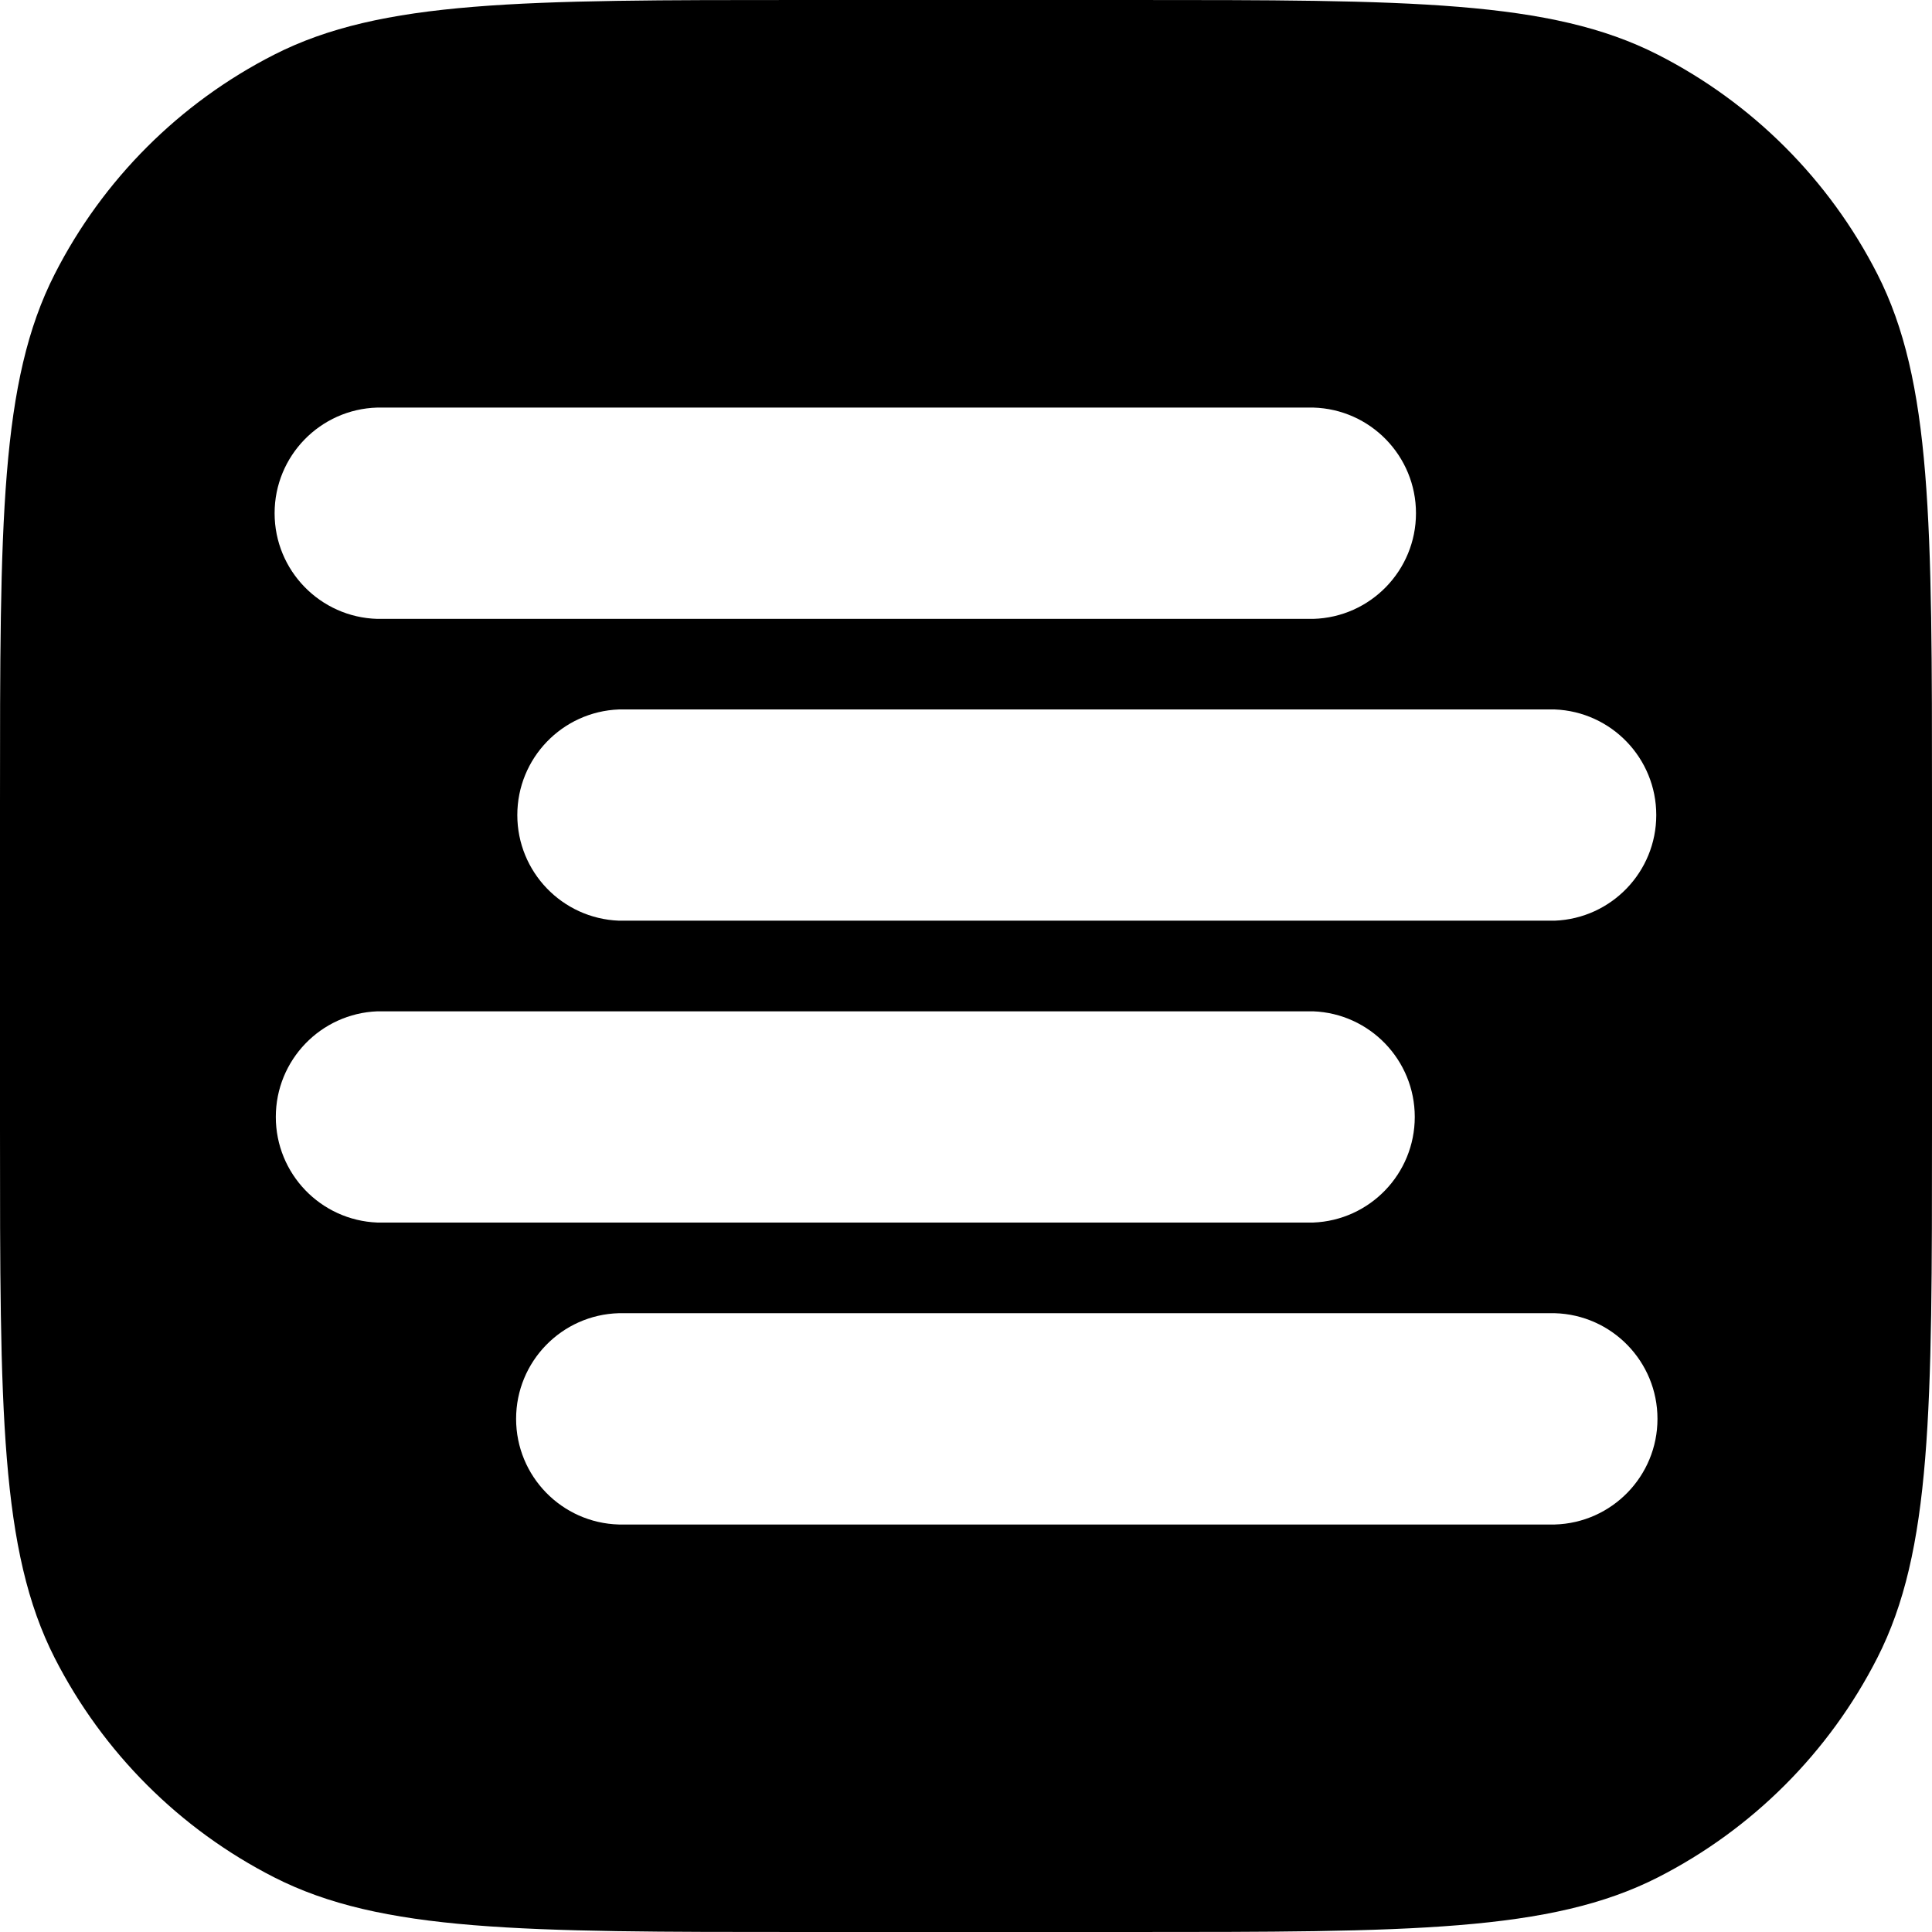
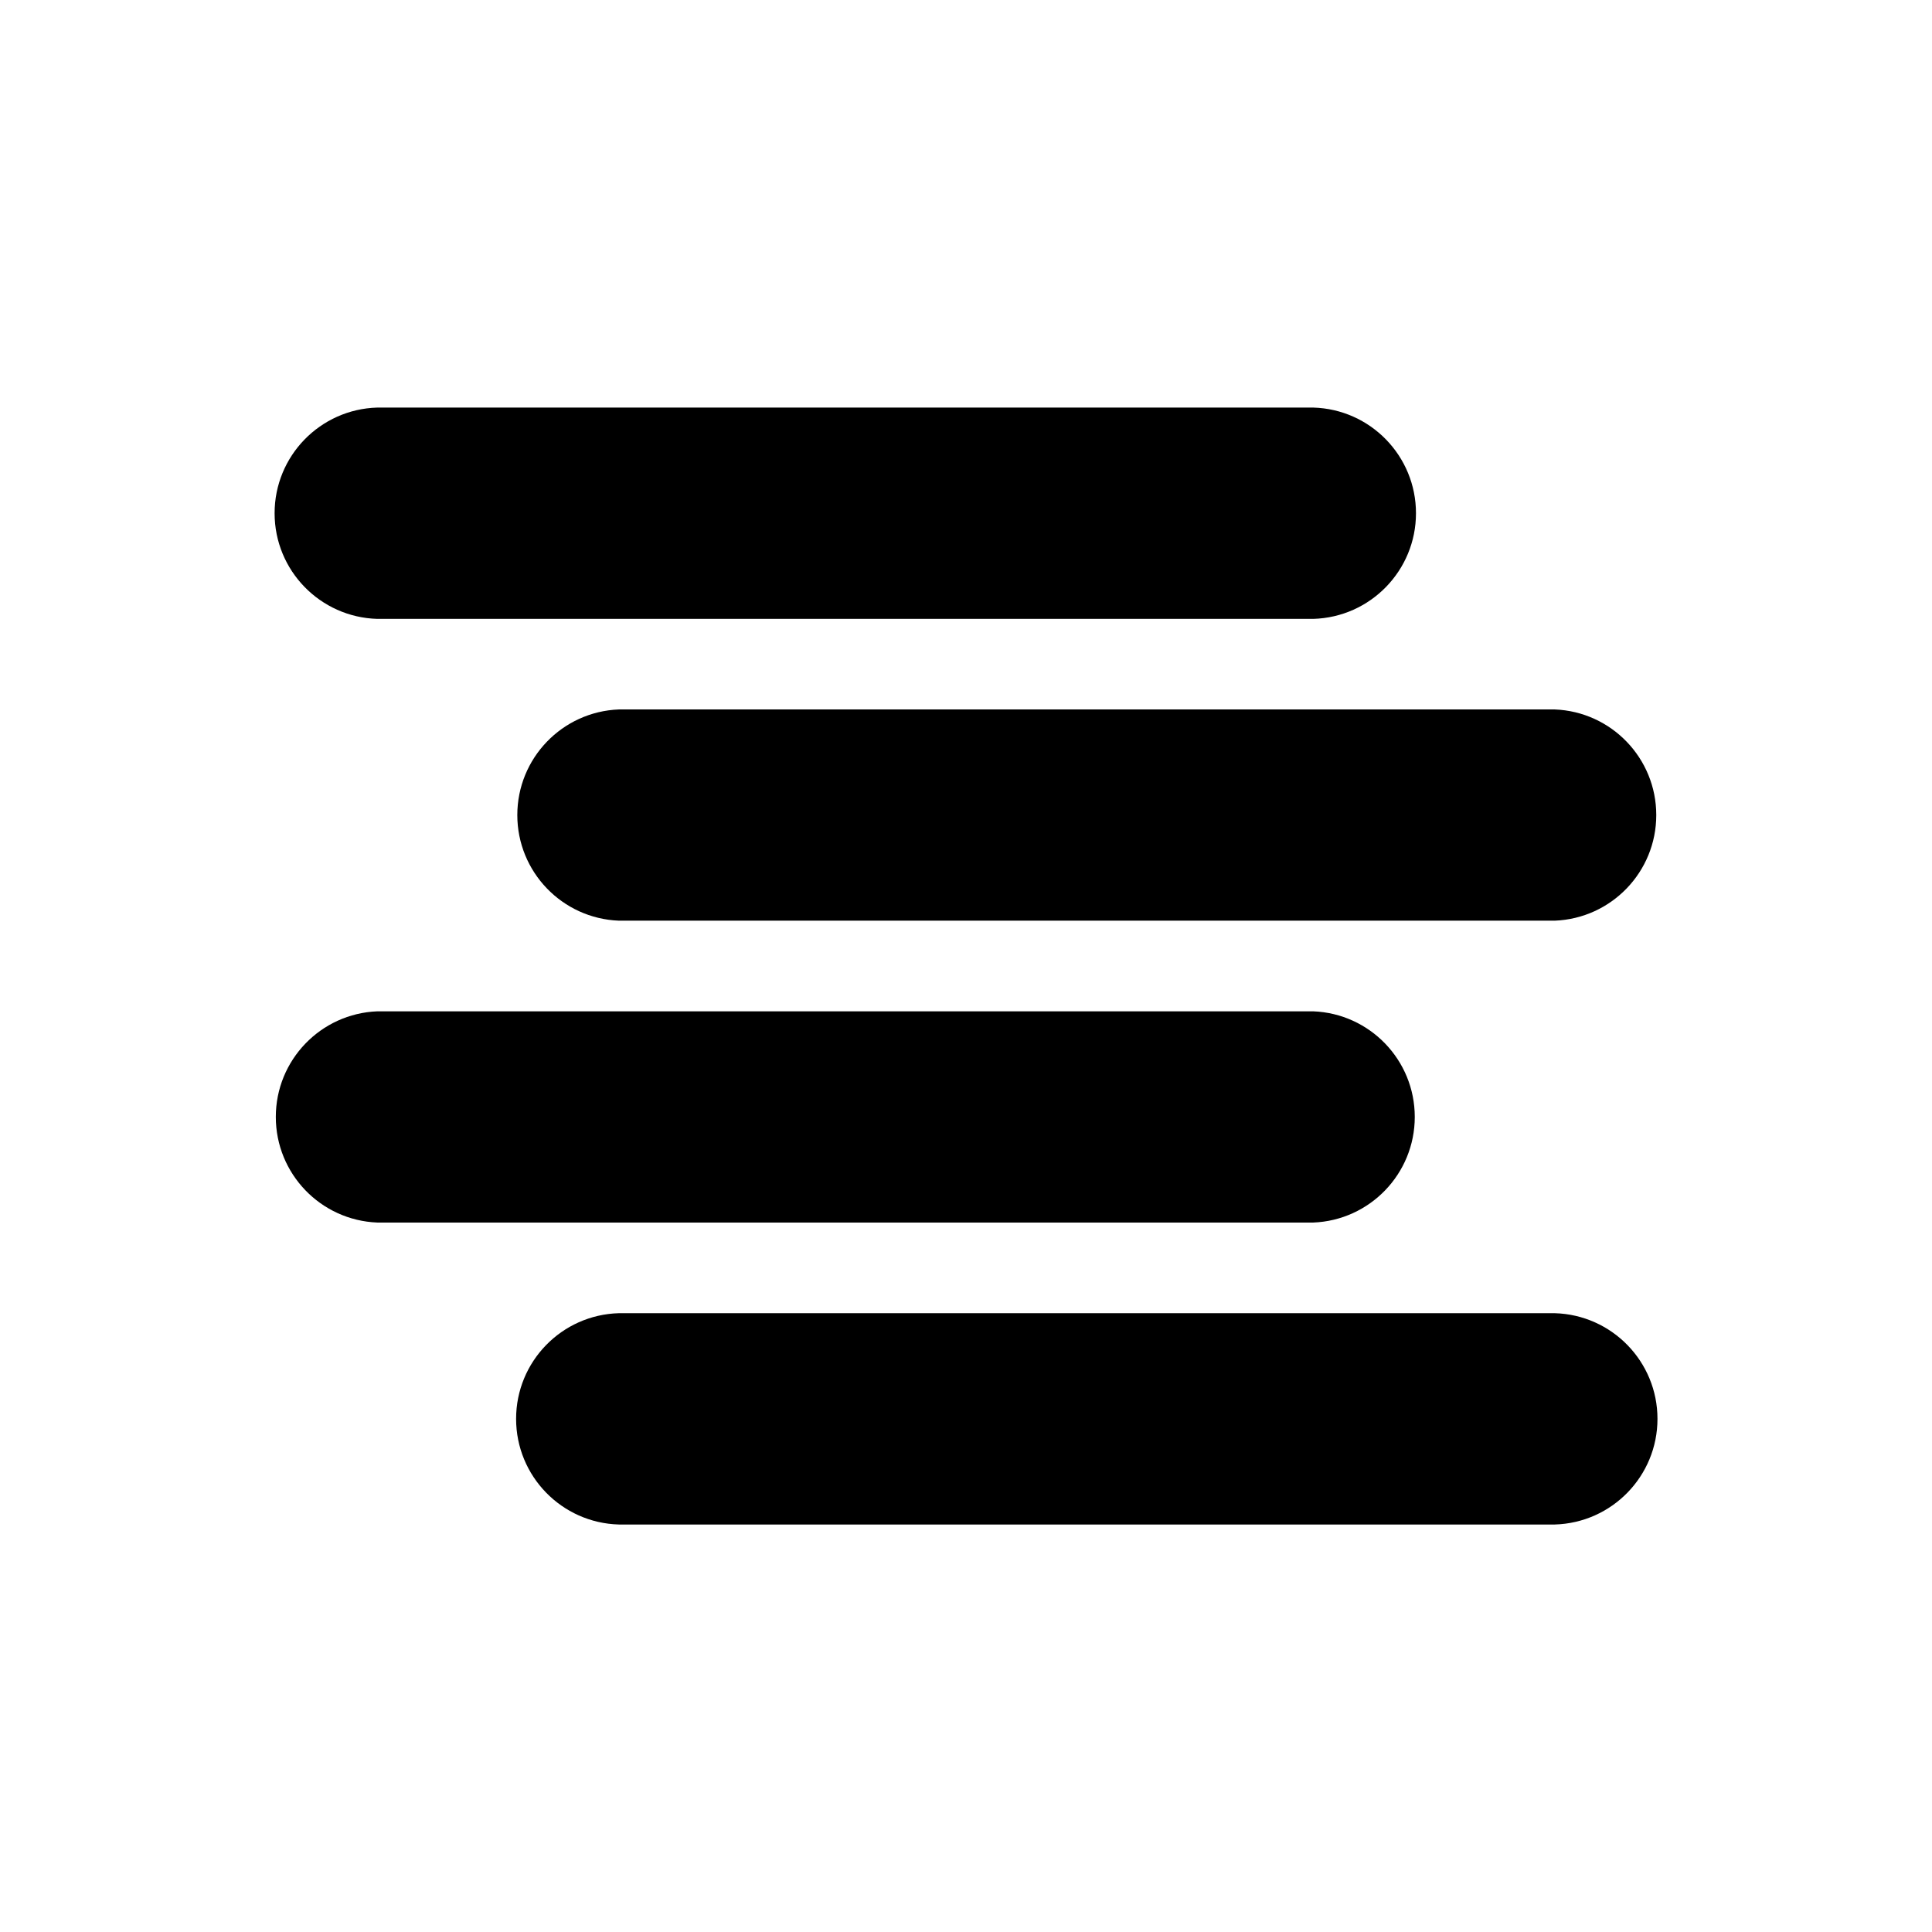
<svg xmlns="http://www.w3.org/2000/svg" viewBox="0 0 24 24" fill="currentColor">
-   <path d="M14.025 0c3.492 0 5.237 0 6.571.68a6.24 6.24 0 0 1 2.725 2.724C24 4.738 24 6.484 24 9.975v4.05c0 3.492 0 5.237-.68 6.571a6.24 6.24 0 0 1-2.724 2.725c-1.334.679-3.08.679-6.571.679h-4.05c-3.492 0-5.237 0-6.571-.68A6.24 6.24 0 0 1 .68 20.597C0 19.262 0 17.516 0 14.025v-4.05c0-3.492 0-5.237.68-6.571A6.23 6.23 0 0 1 3.404.68C4.738 0 6.484 0 9.975 0zM7.688 16.313a1.313 1.313 0 0 0 0 2.625h11.625a1.313 1.313 0 0 0 0-2.625zm-3-3.75a1.313 1.313 0 0 0 0 2.624h11.625a1.313 1.313 0 0 0 0-2.624zm3-3.75a1.313 1.313 0 0 0 0 2.624h11.625a1.313 1.313 0 0 0 0-2.624zm-3-3.75a1.313 1.313 0 0 0 0 2.625h11.625a1.313 1.313 0 0 0 0-2.625z" />
+   <path d="M7.688 16.313a1.313 1.313 0 0 0 0 2.625h11.625a1.313 1.313 0 0 0 0-2.625zm-3-3.75a1.313 1.313 0 0 0 0 2.624h11.625a1.313 1.313 0 0 0 0-2.624zm3-3.75a1.313 1.313 0 0 0 0 2.624h11.625a1.313 1.313 0 0 0 0-2.624zm-3-3.75a1.313 1.313 0 0 0 0 2.625h11.625a1.313 1.313 0 0 0 0-2.625z" />
</svg>
